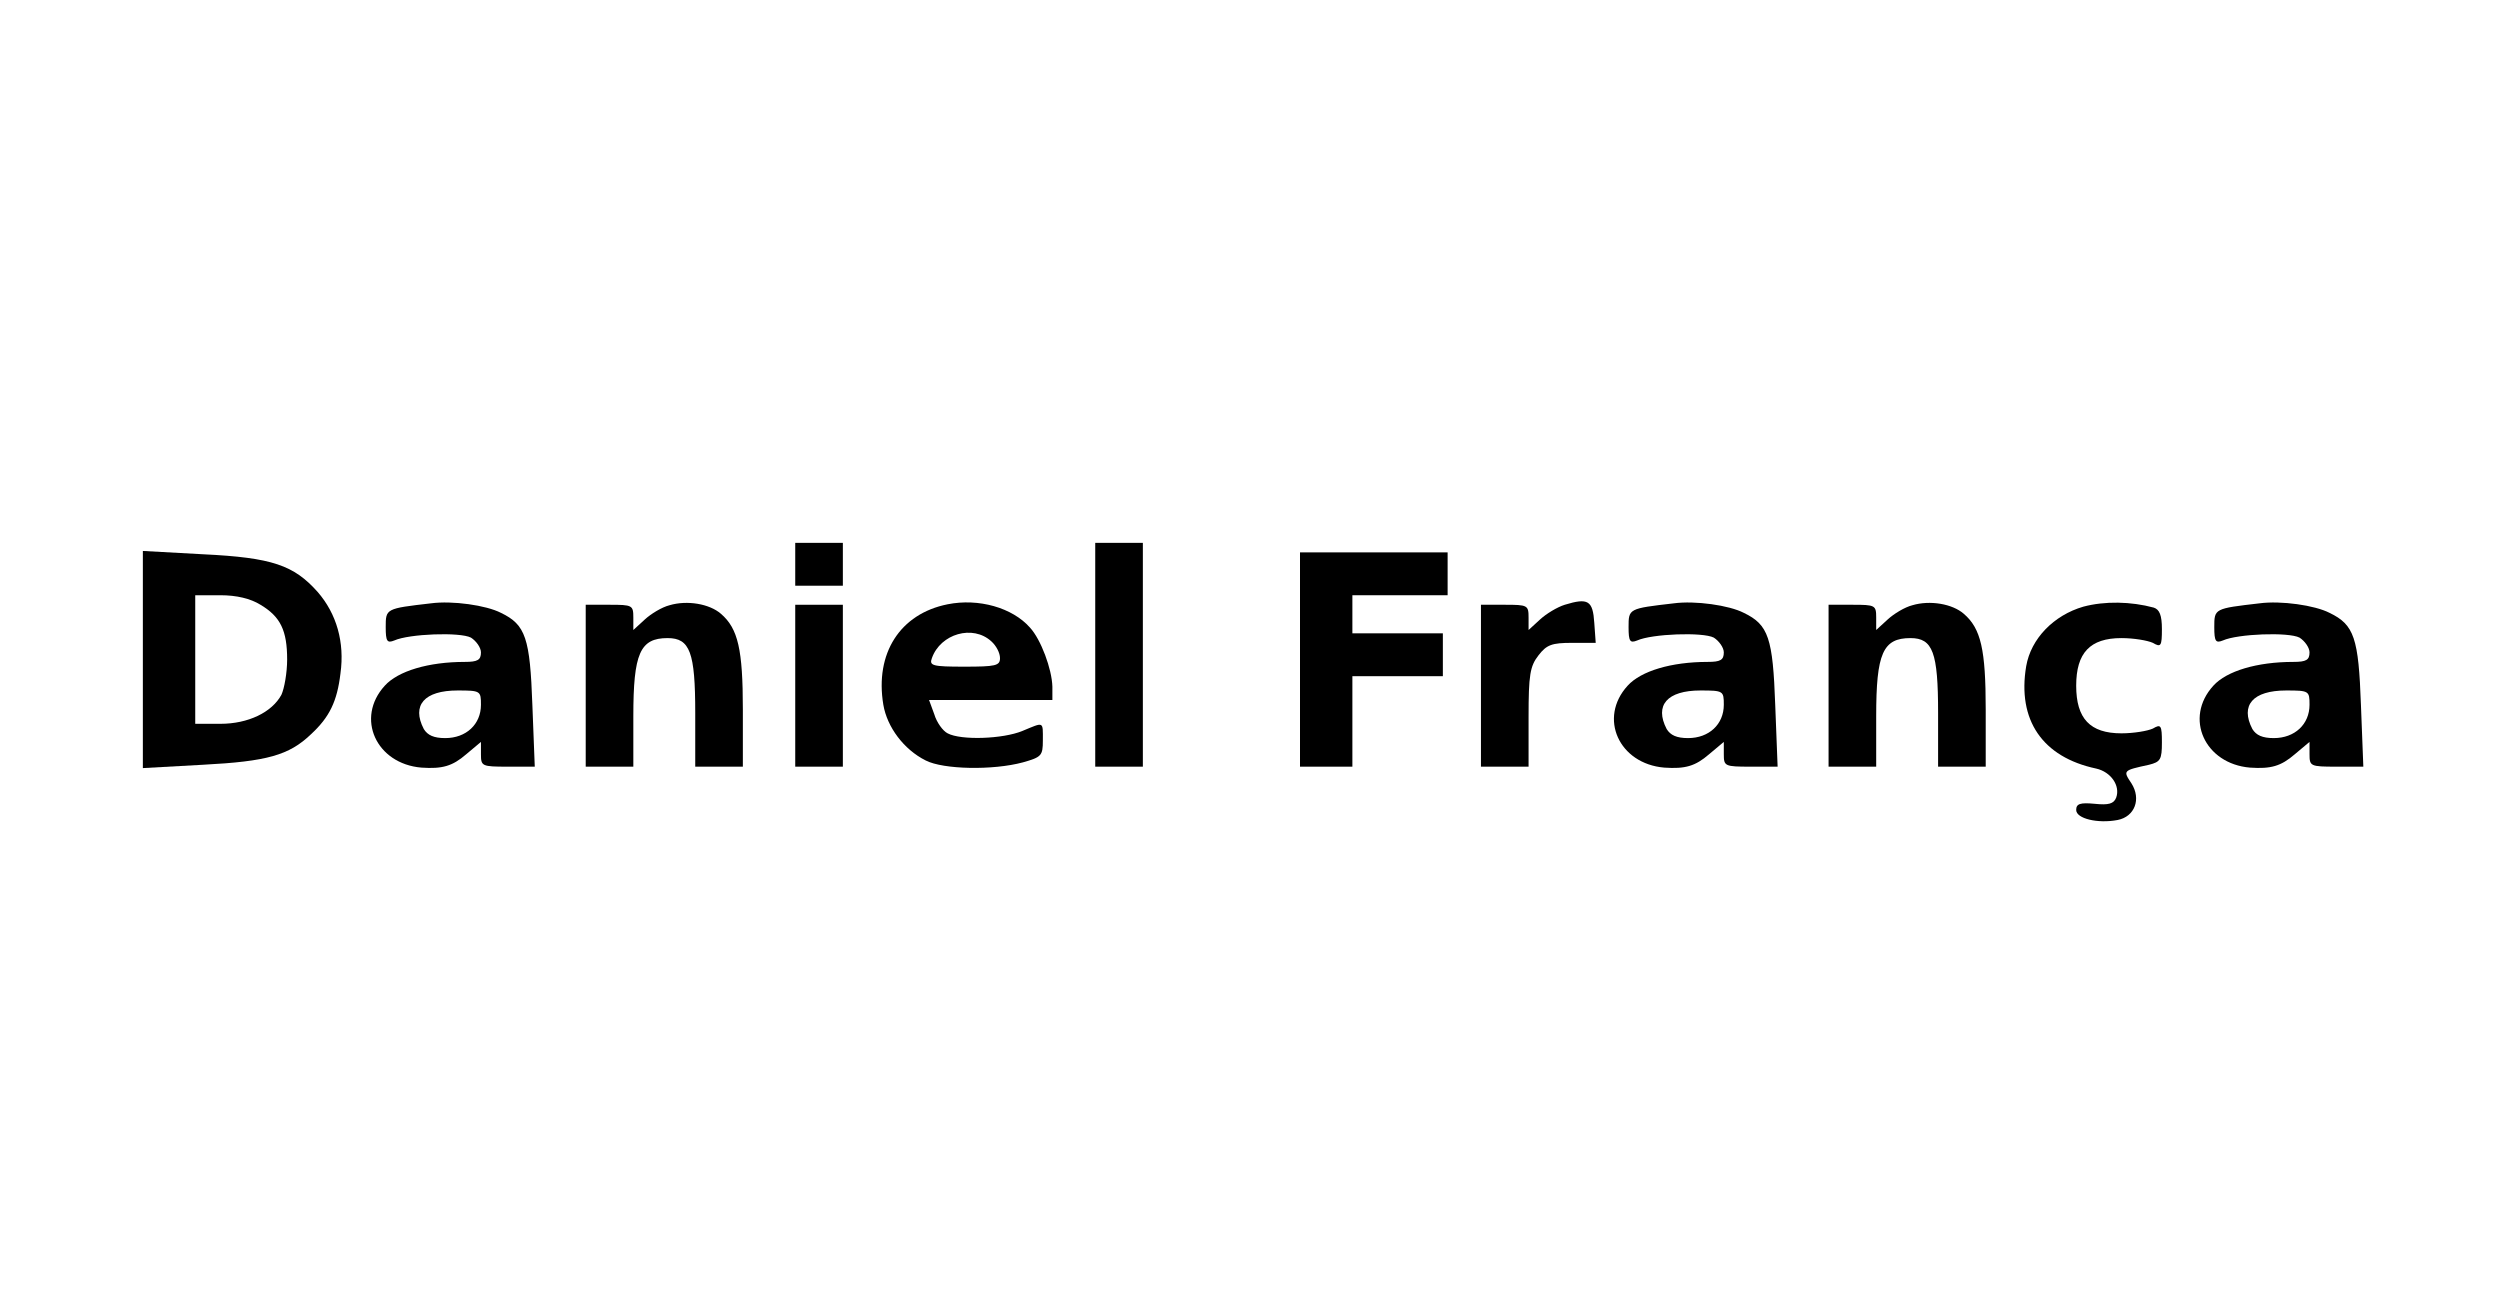
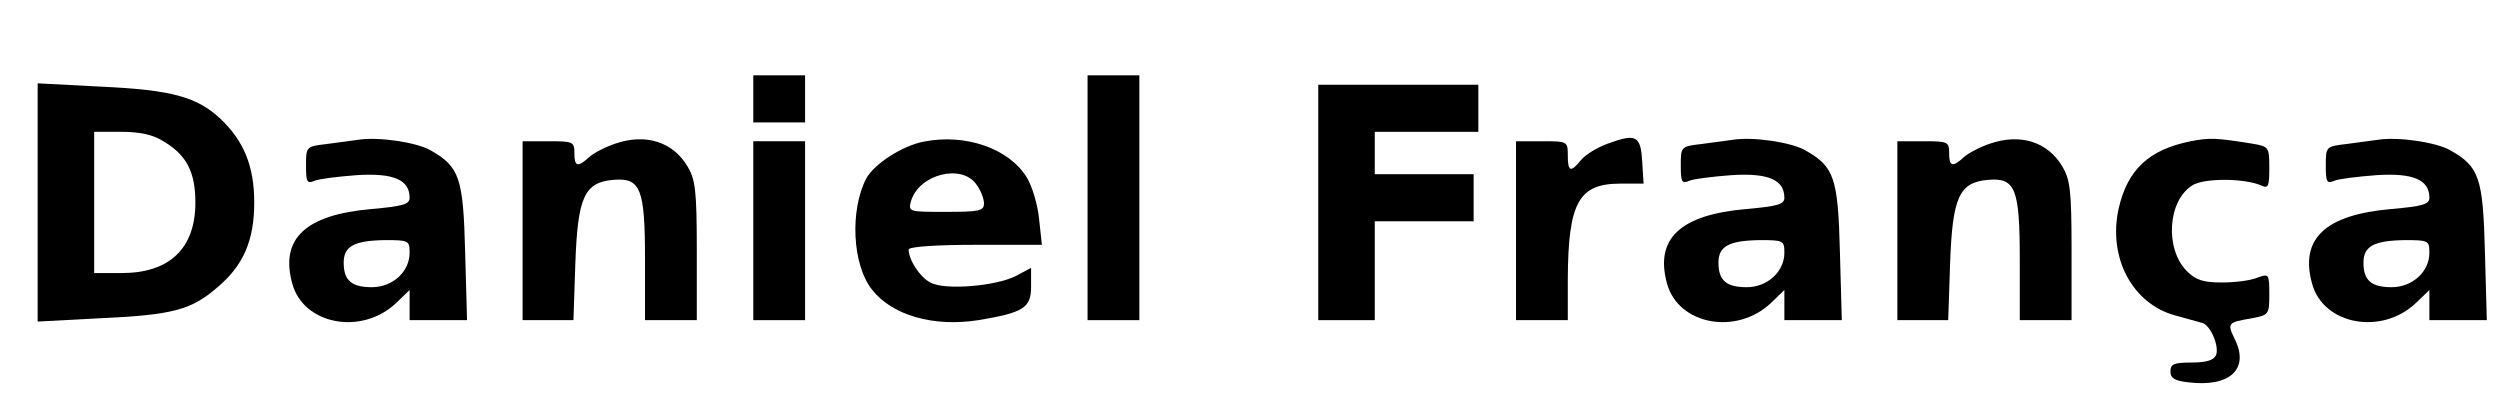
- <svg xmlns="http://www.w3.org/2000/svg" version="1.0" width="525pt" height="276pt" viewBox="0 0 525 276" preserveAspectRatio="xMidYMid meet">
-   <g transform="translate(0,276) scale(0.1,-0.1)" fill="#000000" stroke="none">
-     <path d="M1670 1575 l0 -45 50 0 50 0 0 45 0 45 -50 0 -50 0 0 -45z" />
-     <path d="M2300 1385 l0 -235 50 0 50 0 0 235 0 235 -50 0 -50 0 0 -235z" />
-     <path d="M300 1375 l0 -228 126 7 c135 7 181 20 227 64 39 36 55 69 62 128 9 65 -8 125 -48 171 -50 56 -95 72 -240 79 l-127 7 0 -228z m247 115 c42 -25 56 -54 56 -115 0 -28 -6 -61 -12 -74 -20 -37 -70 -61 -128 -61 l-53 0 0 135 0 135 53 0 c34 0 63 -7 84 -20z" />
-     <path d="M2730 1375 l0 -225 55 0 55 0 0 95 0 95 95 0 95 0 0 45 0 45 -95 0 -95 0 0 40 0 40 100 0 100 0 0 45 0 45 -155 0 -155 0 0 -225z" />
-     <path d="M905 1493 c-95 -11 -95 -11 -95 -50 0 -30 3 -34 18 -28 31 14 138 18 161 6 11 -7 21 -21 21 -31 0 -16 -7 -20 -34 -20 -76 0 -140 -19 -168 -50 -62 -68 -18 -164 77 -172 44 -3 65 3 94 28 l31 26 0 -26 c0 -25 2 -26 56 -26 l57 0 -5 129 c-5 141 -14 169 -66 194 -31 16 -102 26 -147 20z m105 -213 c0 -41 -31 -70 -75 -70 -24 0 -37 6 -45 19 -26 50 1 81 71 81 48 0 49 -1 49 -30z" />
-     <path d="M1406 1489 c-16 -4 -39 -18 -52 -30 l-24 -22 0 26 c0 26 -2 27 -50 27 l-50 0 0 -170 0 -170 50 0 50 0 0 106 c0 132 14 164 72 164 47 0 58 -30 58 -157 l0 -113 50 0 50 0 0 120 c0 126 -10 170 -46 201 -24 21 -71 29 -108 18z" />
-     <path d="M1990 1491 c-100 -20 -153 -103 -135 -211 8 -47 43 -94 89 -117 37 -19 141 -21 204 -4 39 11 42 14 42 46 0 41 3 39 -43 20 -41 -17 -129 -20 -157 -5 -10 5 -23 23 -28 40 l-11 30 130 0 129 0 0 28 c-1 37 -24 99 -47 124 -37 42 -108 62 -173 49z m92 -78 c10 -9 18 -24 18 -35 0 -16 -9 -18 -75 -18 -67 0 -74 2 -68 18 18 51 86 71 125 35z" />
-     <path d="M3286 1490 c-16 -5 -39 -19 -52 -31 l-24 -22 0 26 c0 26 -2 27 -50 27 l-50 0 0 -170 0 -170 50 0 50 0 0 104 c0 89 3 107 21 130 17 22 28 26 70 26 l50 0 -3 42 c-3 47 -13 53 -62 38z" />
-     <path d="M3515 1493 c-95 -11 -95 -11 -95 -50 0 -30 3 -34 18 -28 31 14 138 18 161 6 11 -7 21 -21 21 -31 0 -16 -7 -20 -34 -20 -76 0 -140 -19 -168 -50 -62 -68 -18 -164 77 -172 44 -3 65 3 94 28 l31 26 0 -26 c0 -25 2 -26 56 -26 l57 0 -5 129 c-5 141 -14 169 -66 194 -31 16 -102 26 -147 20z m105 -213 c0 -41 -31 -70 -75 -70 -24 0 -37 6 -45 19 -26 50 1 81 71 81 48 0 49 -1 49 -30z" />
-     <path d="M4016 1489 c-16 -4 -39 -18 -52 -30 l-24 -22 0 26 c0 26 -2 27 -50 27 l-50 0 0 -170 0 -170 50 0 50 0 0 106 c0 132 14 164 72 164 47 0 58 -30 58 -157 l0 -113 50 0 50 0 0 120 c0 126 -10 170 -46 201 -24 21 -71 29 -108 18z" />
-     <path d="M4375 1486 c-62 -18 -110 -67 -120 -125 -19 -113 34 -191 147 -215 31 -7 51 -36 42 -61 -5 -13 -16 -16 -45 -13 -31 3 -39 0 -39 -13 0 -18 45 -29 87 -21 36 7 50 44 29 77 -18 27 -18 27 37 39 24 6 27 11 27 47 0 36 -2 39 -19 29 -11 -5 -40 -10 -66 -10 -66 0 -95 31 -95 100 0 69 29 100 95 100 26 0 55 -5 66 -10 17 -10 19 -7 19 29 0 29 -5 41 -17 45 -48 13 -103 14 -148 2z" />
-     <path d="M4745 1493 c-95 -11 -95 -11 -95 -50 0 -30 3 -34 18 -28 31 14 138 18 161 6 11 -7 21 -21 21 -31 0 -16 -7 -20 -34 -20 -76 0 -140 -19 -168 -50 -62 -68 -18 -164 77 -172 44 -3 65 3 94 28 l31 26 0 -26 c0 -25 2 -26 56 -26 l57 0 -5 129 c-5 141 -14 169 -66 194 -31 16 -102 26 -147 20z m105 -213 c0 -41 -31 -70 -75 -70 -24 0 -37 6 -45 19 -26 50 1 81 71 81 48 0 49 -1 49 -30z" />
-     <path d="M1670 1320 l0 -170 50 0 50 0 0 170 0 170 -50 0 -50 0 0 -170z" />
+ <svg xmlns="http://www.w3.org/2000/svg" version="1.0" width="531pt" height="89pt" viewBox="0 0 531 89" preserveAspectRatio="xMidYMid meet">
+   <g transform="translate(0,89) scale(0.1,-0.1)" fill="#000000" stroke="none">
+     <path d="M1600 680 l0 -50 55 0 55 0 0 50 0 50 -55 0 -55 0 0 -50z" />
+     <path d="M2310 470 l0 -260 55 0 55 0 0 260 0 260 -55 0 -55 0 0 -260z" />
+     <path d="M80 460 l0 -253 132 7 c156 7 194 18 249 65 56 47 79 100 79 181 0 77 -22 130 -71 177 -50 47 -103 62 -255 69 l-134 7 0 -253z m267 130 c49 -29 68 -65 68 -130 0 -98 -55 -150 -157 -150 l-58 0 0 150 0 150 58 0 c39 0 67 -6 89 -20z" />
+     <path d="M2800 460 l0 -250 60 0 60 0 0 105 0 105 105 0 105 0 0 50 0 50 -105 0 -105 0 0 45 0 45 110 0 110 0 0 50 0 50 -170 0 -170 0 0 -250z" />
+     <path d="M760 593 c-14 -2 -44 -6 -67 -9 -43 -5 -43 -6 -43 -46 0 -34 2 -39 18 -32 9 4 50 9 90 12 78 5 112 -10 112 -48 0 -14 -14 -18 -81 -24 -140 -12 -195 -63 -168 -159 24 -87 148 -110 221 -40 l28 27 0 -32 0 -32 61 0 61 0 -4 144 c-4 159 -12 182 -74 217 -30 17 -111 29 -154 22z m110 -240 c0 -40 -36 -73 -80 -73 -43 0 -60 14 -60 52 0 35 22 47 88 48 50 0 52 -1 52 -27z" />
+     <path d="M1307 585 c-21 -7 -46 -20 -56 -29 -24 -22 -31 -20 -31 9 0 24 -3 25 -55 25 l-55 0 0 -190 0 -190 54 0 54 0 4 120 c5 141 19 173 81 178 58 5 67 -19 67 -170 l0 -128 55 0 55 0 0 148 c0 128 -3 151 -20 179 -31 52 -89 70 -153 48z" />
+     <path d="M1961 589 c-45 -9 -104 -47 -121 -78 -35 -67 -30 -183 12 -236 43 -55 131 -80 226 -65 96 16 112 26 112 71 l0 40 -32 -17 c-43 -22 -152 -31 -182 -14 -22 11 -46 48 -46 70 0 6 58 10 141 10 l142 0 -6 55 c-3 31 -15 70 -26 88 -38 62 -131 94 -220 76z m113 -91 c9 -12 16 -30 16 -40 0 -16 -10 -18 -81 -18 -79 0 -80 0 -74 23 17 57 108 80 139 35z" />
+     <path d="M3415 585 c-22 -8 -47 -23 -57 -35 -22 -27 -28 -25 -28 10 0 30 -1 30 -55 30 l-55 0 0 -190 0 -190 55 0 55 0 0 88 c1 162 23 202 112 202 l49 0 -3 47 c-3 55 -13 60 -73 38z" />
+     <path d="M3680 593 c-14 -2 -44 -6 -67 -9 -43 -5 -43 -6 -43 -46 0 -34 2 -39 18 -32 9 4 50 9 90 12 78 5 112 -10 112 -48 0 -14 -14 -18 -81 -24 -140 -12 -195 -63 -168 -159 24 -87 148 -110 221 -40 l28 27 0 -32 0 -32 61 0 61 0 -4 144 c-4 159 -12 182 -74 217 -30 17 -111 29 -154 22z m110 -240 c0 -40 -36 -73 -80 -73 -43 0 -60 14 -60 52 0 35 22 47 88 48 50 0 52 -1 52 -27z" />
+     <path d="M4227 585 c-21 -7 -46 -20 -56 -29 -24 -22 -31 -20 -31 9 0 24 -3 25 -55 25 l-55 0 0 -190 0 -190 54 0 54 0 4 120 c5 141 19 173 81 178 58 5 67 -19 67 -170 l0 -128 55 0 55 0 0 148 c0 128 -3 151 -20 179 -31 52 -89 70 -153 48z" />
+     <path d="M4653 590 c-89 -18 -134 -60 -153 -143 -23 -104 29 -202 120 -227 25 -7 51 -14 58 -16 17 -5 36 -49 29 -68 -5 -11 -20 -16 -52 -16 -37 0 -45 -3 -45 -19 0 -14 9 -20 38 -23 88 -11 130 28 99 91 -17 35 -16 36 36 45 36 7 37 8 37 51 0 44 -1 44 -26 35 -14 -6 -48 -10 -75 -10 -39 0 -55 5 -74 24 -47 47 -41 149 11 182 24 16 110 16 147 0 15 -7 17 -2 17 37 0 45 -1 46 -37 52 -75 12 -89 13 -130 5z" />
+     <path d="M5050 593 c-14 -2 -44 -6 -67 -9 -43 -5 -43 -6 -43 -46 0 -34 2 -39 18 -32 9 4 50 9 90 12 78 5 112 -10 112 -48 0 -14 -14 -18 -81 -24 -140 -12 -195 -63 -168 -159 24 -87 148 -110 221 -40 l28 27 0 -32 0 -32 61 0 61 0 -4 144 c-4 159 -12 182 -74 217 -30 17 -111 29 -154 22z m110 -240 c0 -40 -36 -73 -80 -73 -43 0 -60 14 -60 52 0 35 22 47 88 48 50 0 52 -1 52 -27z" />
+     <path d="M1600 400 l0 -190 55 0 55 0 0 190 0 190 -55 0 -55 0 0 -190z" />
  </g>
</svg>
